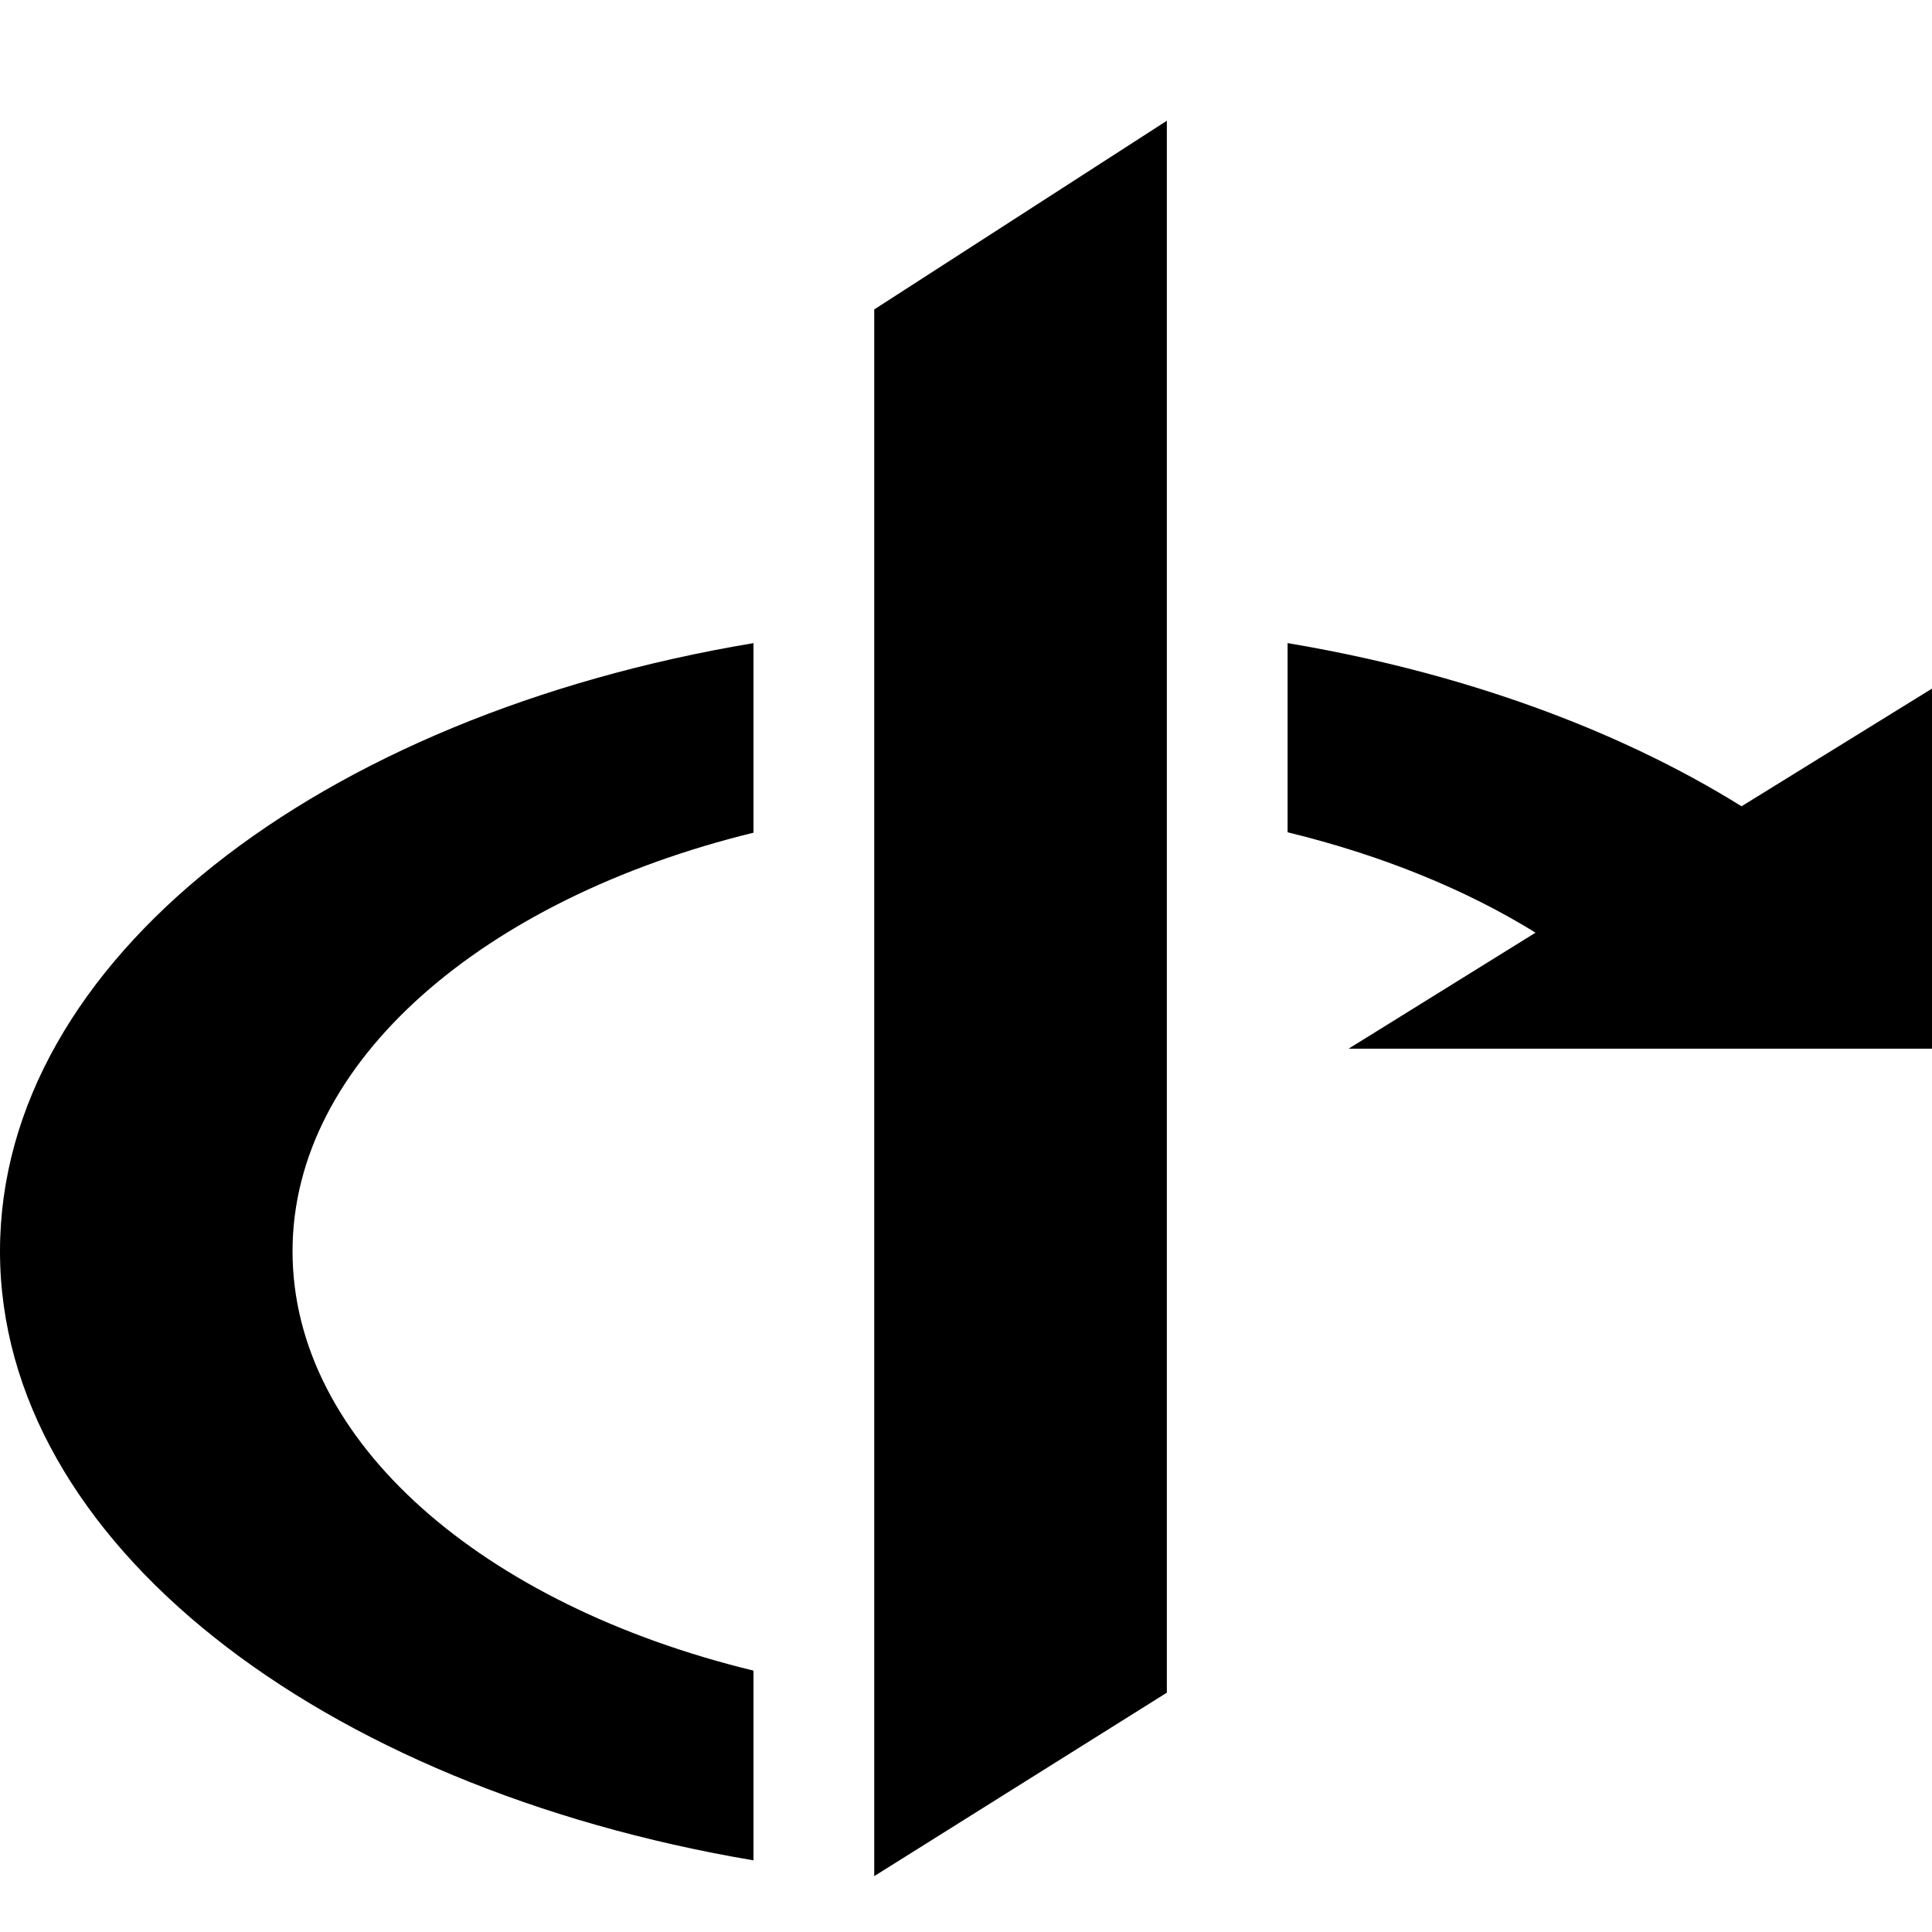
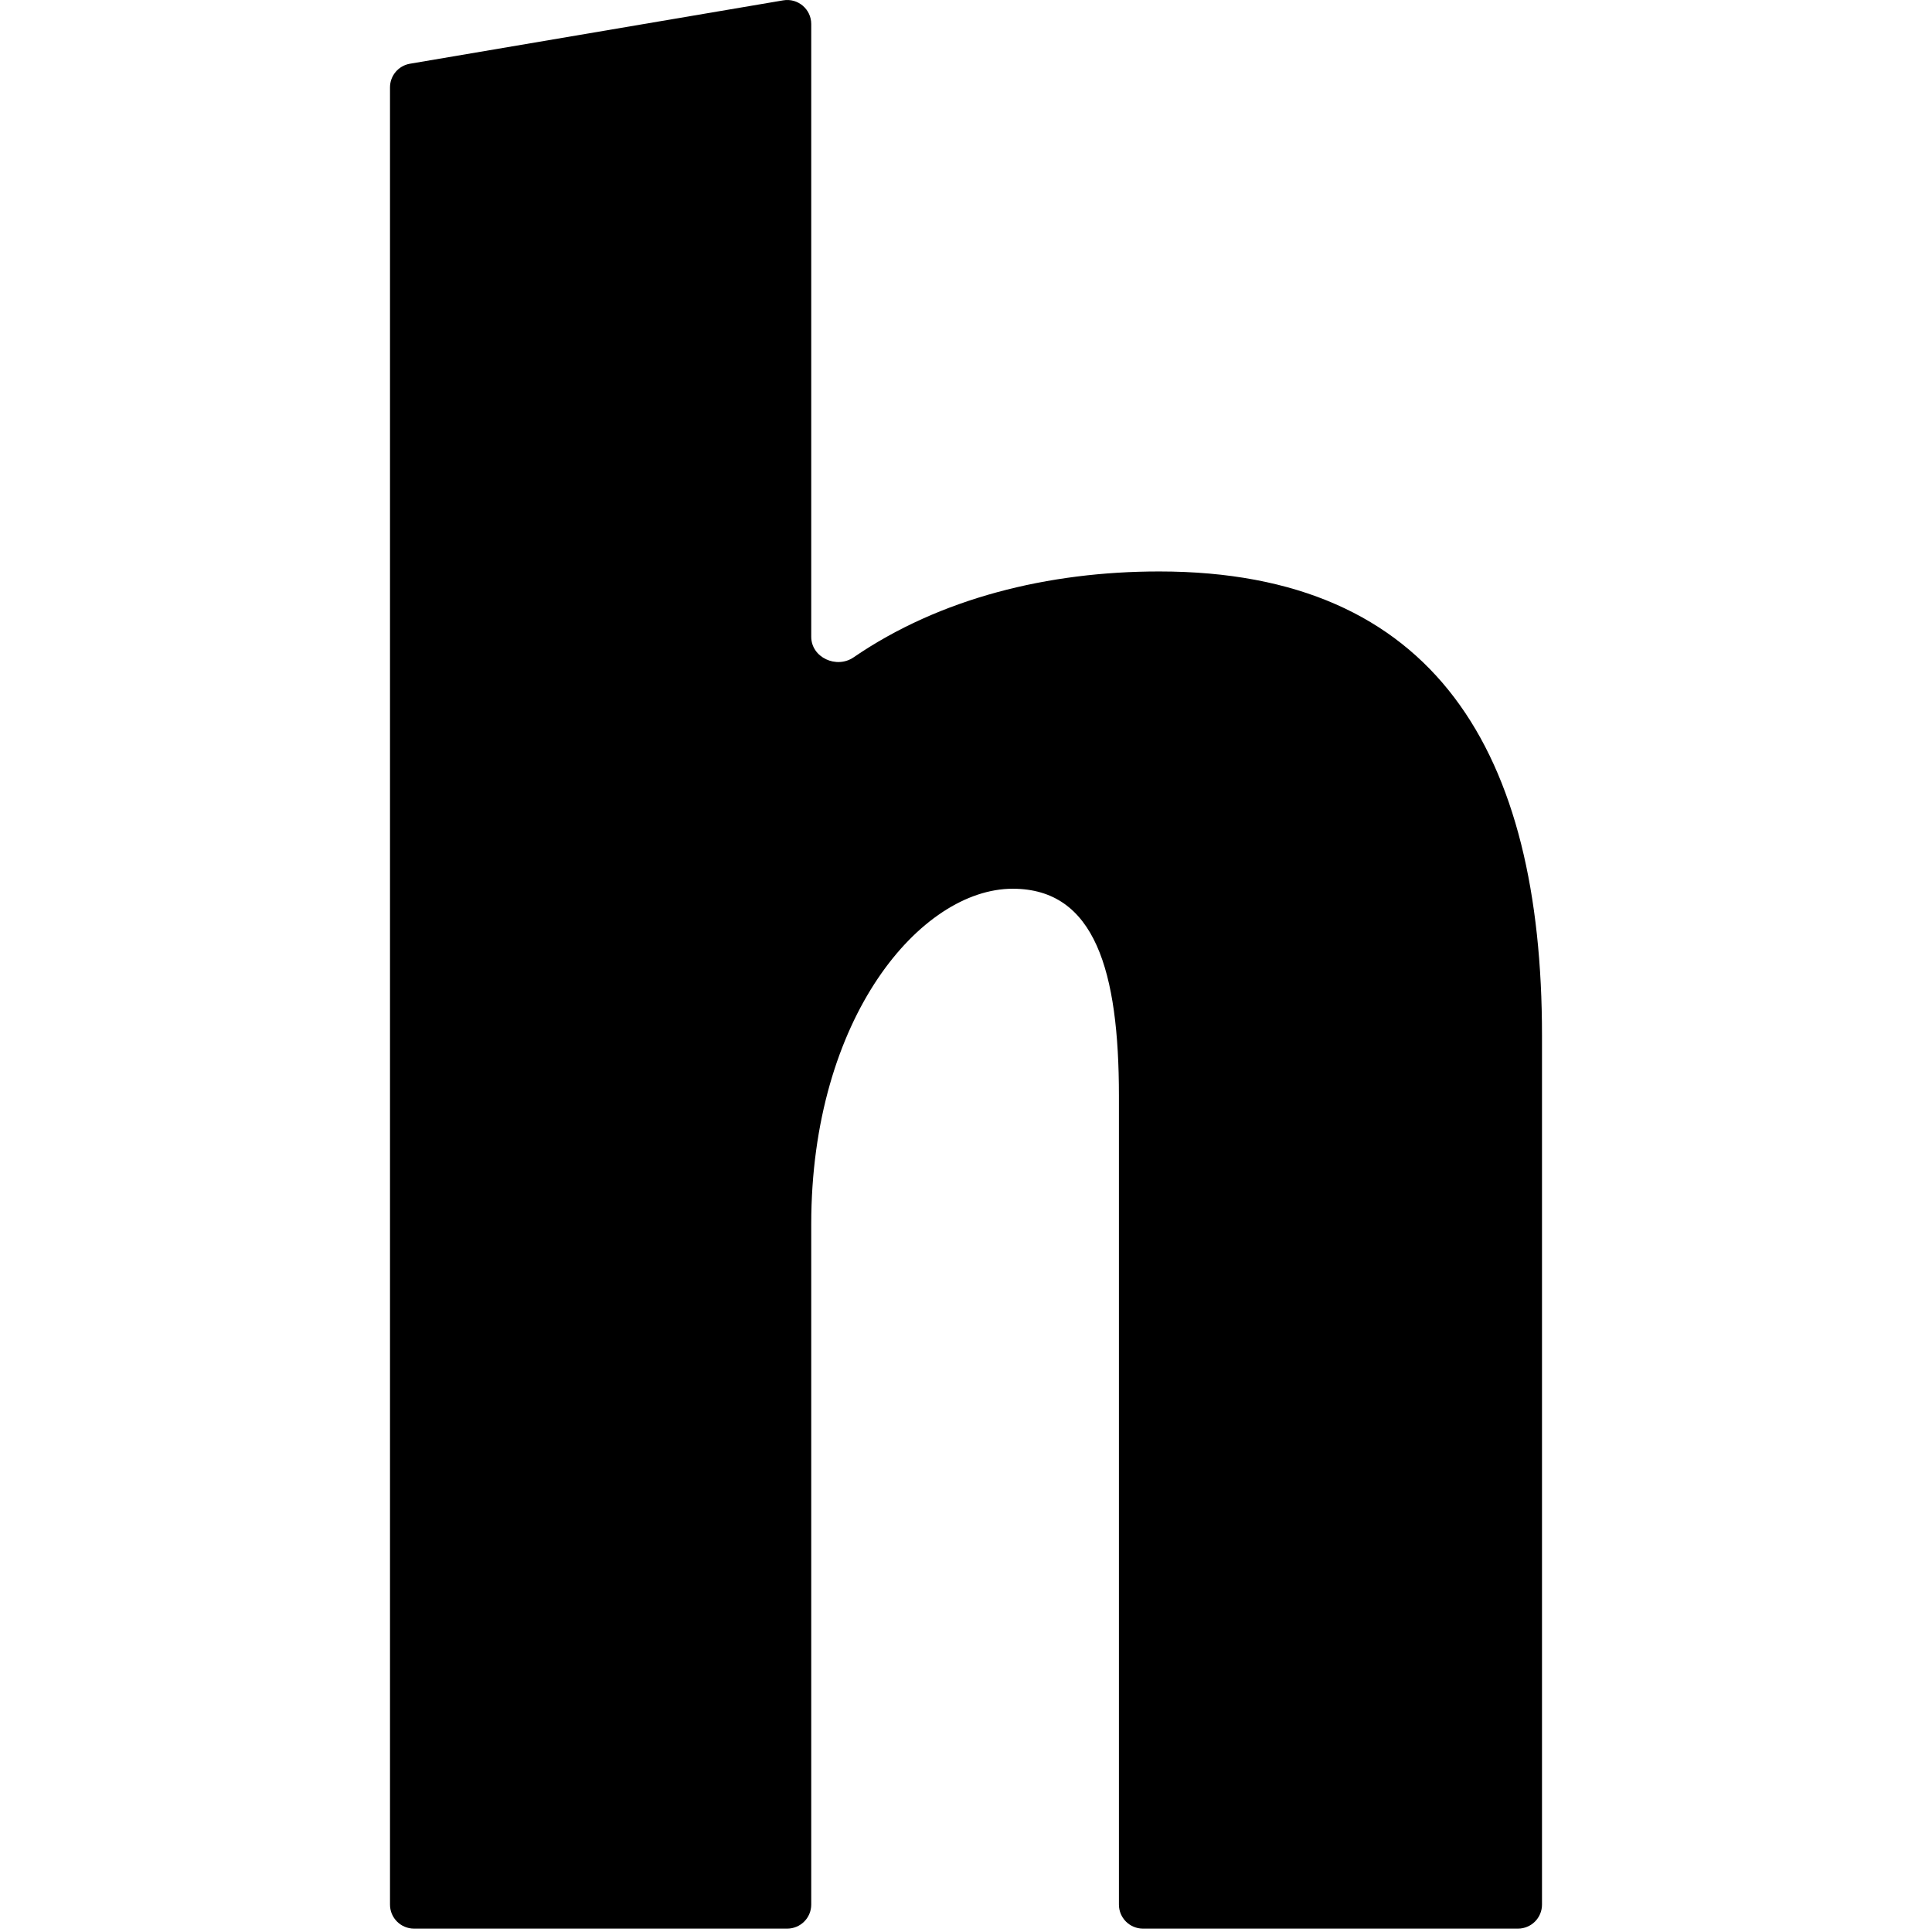
- <svg xmlns="http://www.w3.org/2000/svg" width="24" height="24" viewBox="0 0 24 24">
-   <path d="M10.86 3.844V23.306L14.495 21.027V1.5L10.86 3.844Z" />
-   <path d="M9.36 20.753C6.003 19.938 3.634 17.913 3.634 15.543C3.634 13.19 6.003 11.165 9.36 10.344V7.989C3.966 8.891 0 11.931 0 15.543C0 19.155 3.977 22.2 9.36 23.11V20.753Z" />
-   <path d="M21.634 10.016C20.102 9.062 18.16 8.352 15.995 7.989V10.339C17.159 10.622 18.206 11.048 19.075 11.586L16.753 13.027H24V8.554L21.634 10.016L21.634 10.016Z" />
+ <svg xmlns="http://www.w3.org/2000/svg" width="24" height="24" viewBox="0 0 96 161">
+   <g transform="matrix(1,0,0,1,-80,-46.3678)">
+     <path d="M115.103,48.368C115.103,47.13 113.989,46.189 112.769,46.397L81.665,51.678C80.704,51.841 80,52.674 80,53.649L80,205.085C80,206.189 80.895,207.085 82,207.085L113.103,207.085C114.208,207.085 115.103,206.189 115.103,205.085L115.103,148.397C115.103,131.127 124.261,120.429 131.892,120.429C138.76,120.429 140.744,127.307 140.744,137.699L140.744,205.085C140.744,206.189 141.639,207.085 142.744,207.085L174,207.085C175.105,207.085 176,206.189 176,205.085L176,132.656C176,109.12 167.148,93.989 144.102,93.989C134.852,93.989 125.825,96.216 118.633,101.146C117.205,102.125 115.103,101.161 115.103,99.428L115.103,48.368Z" fill="currentColor" fill-rule="nonzero" />
+   </g>
</svg>
